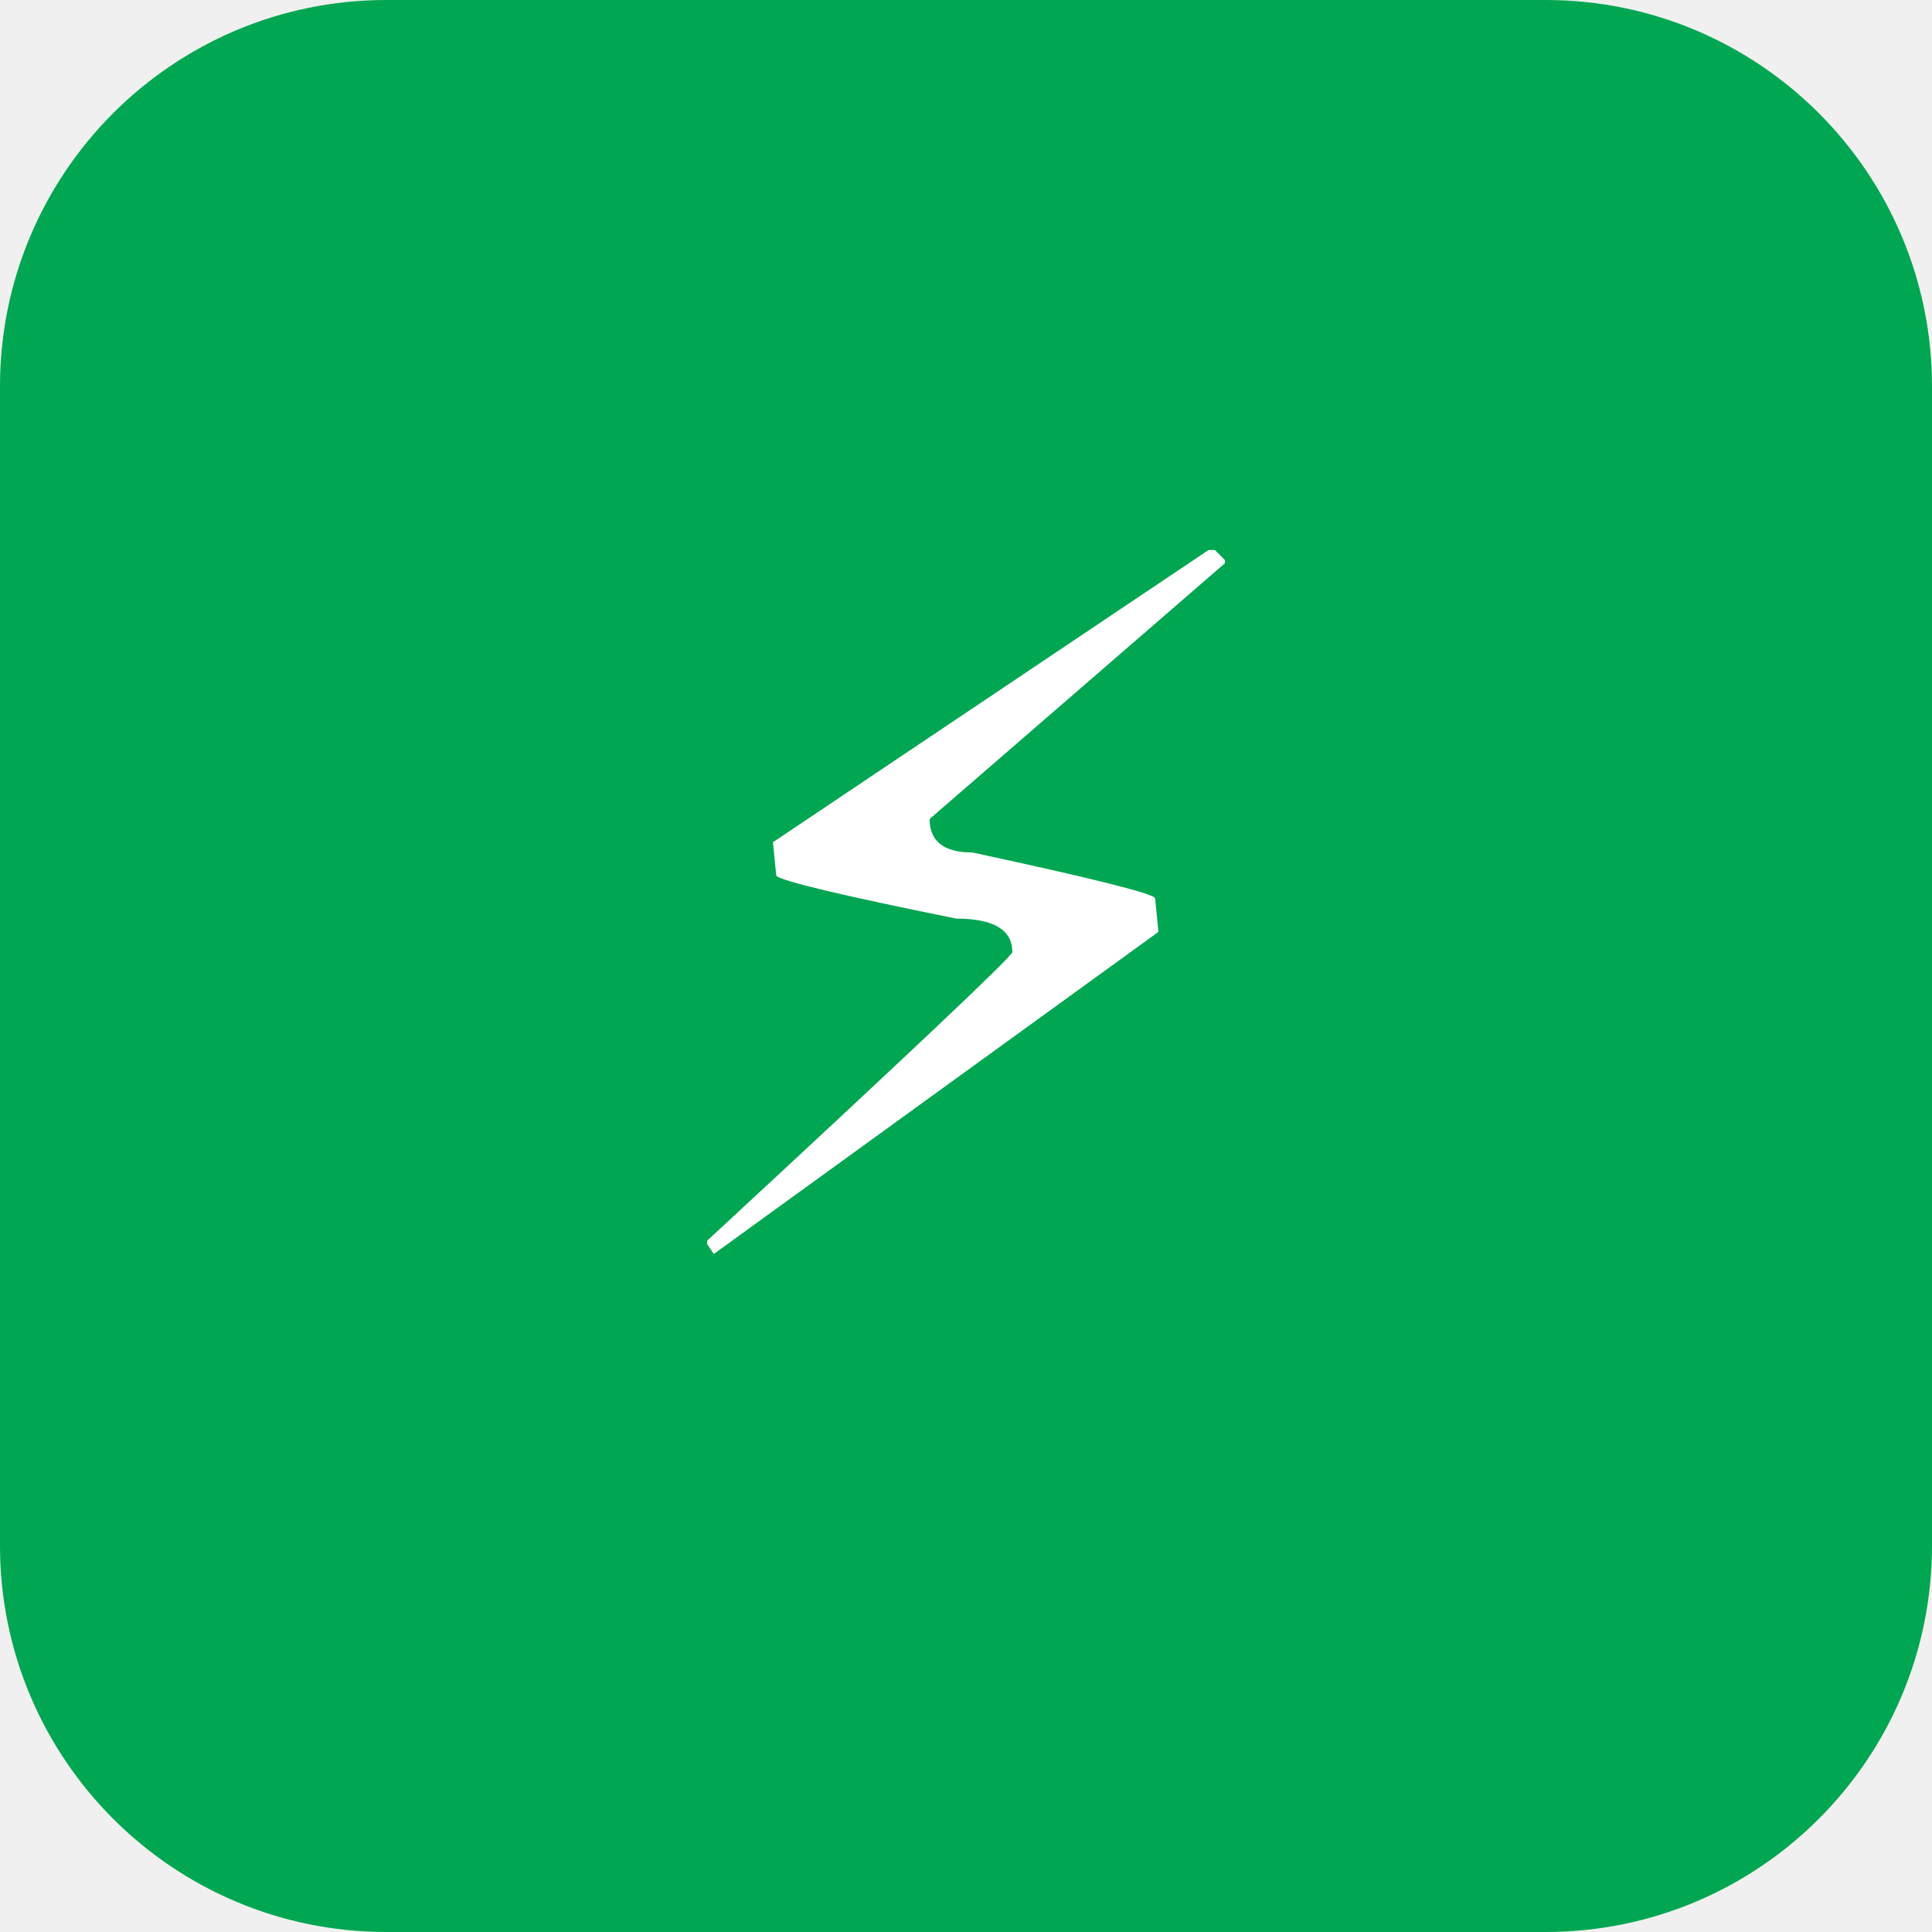
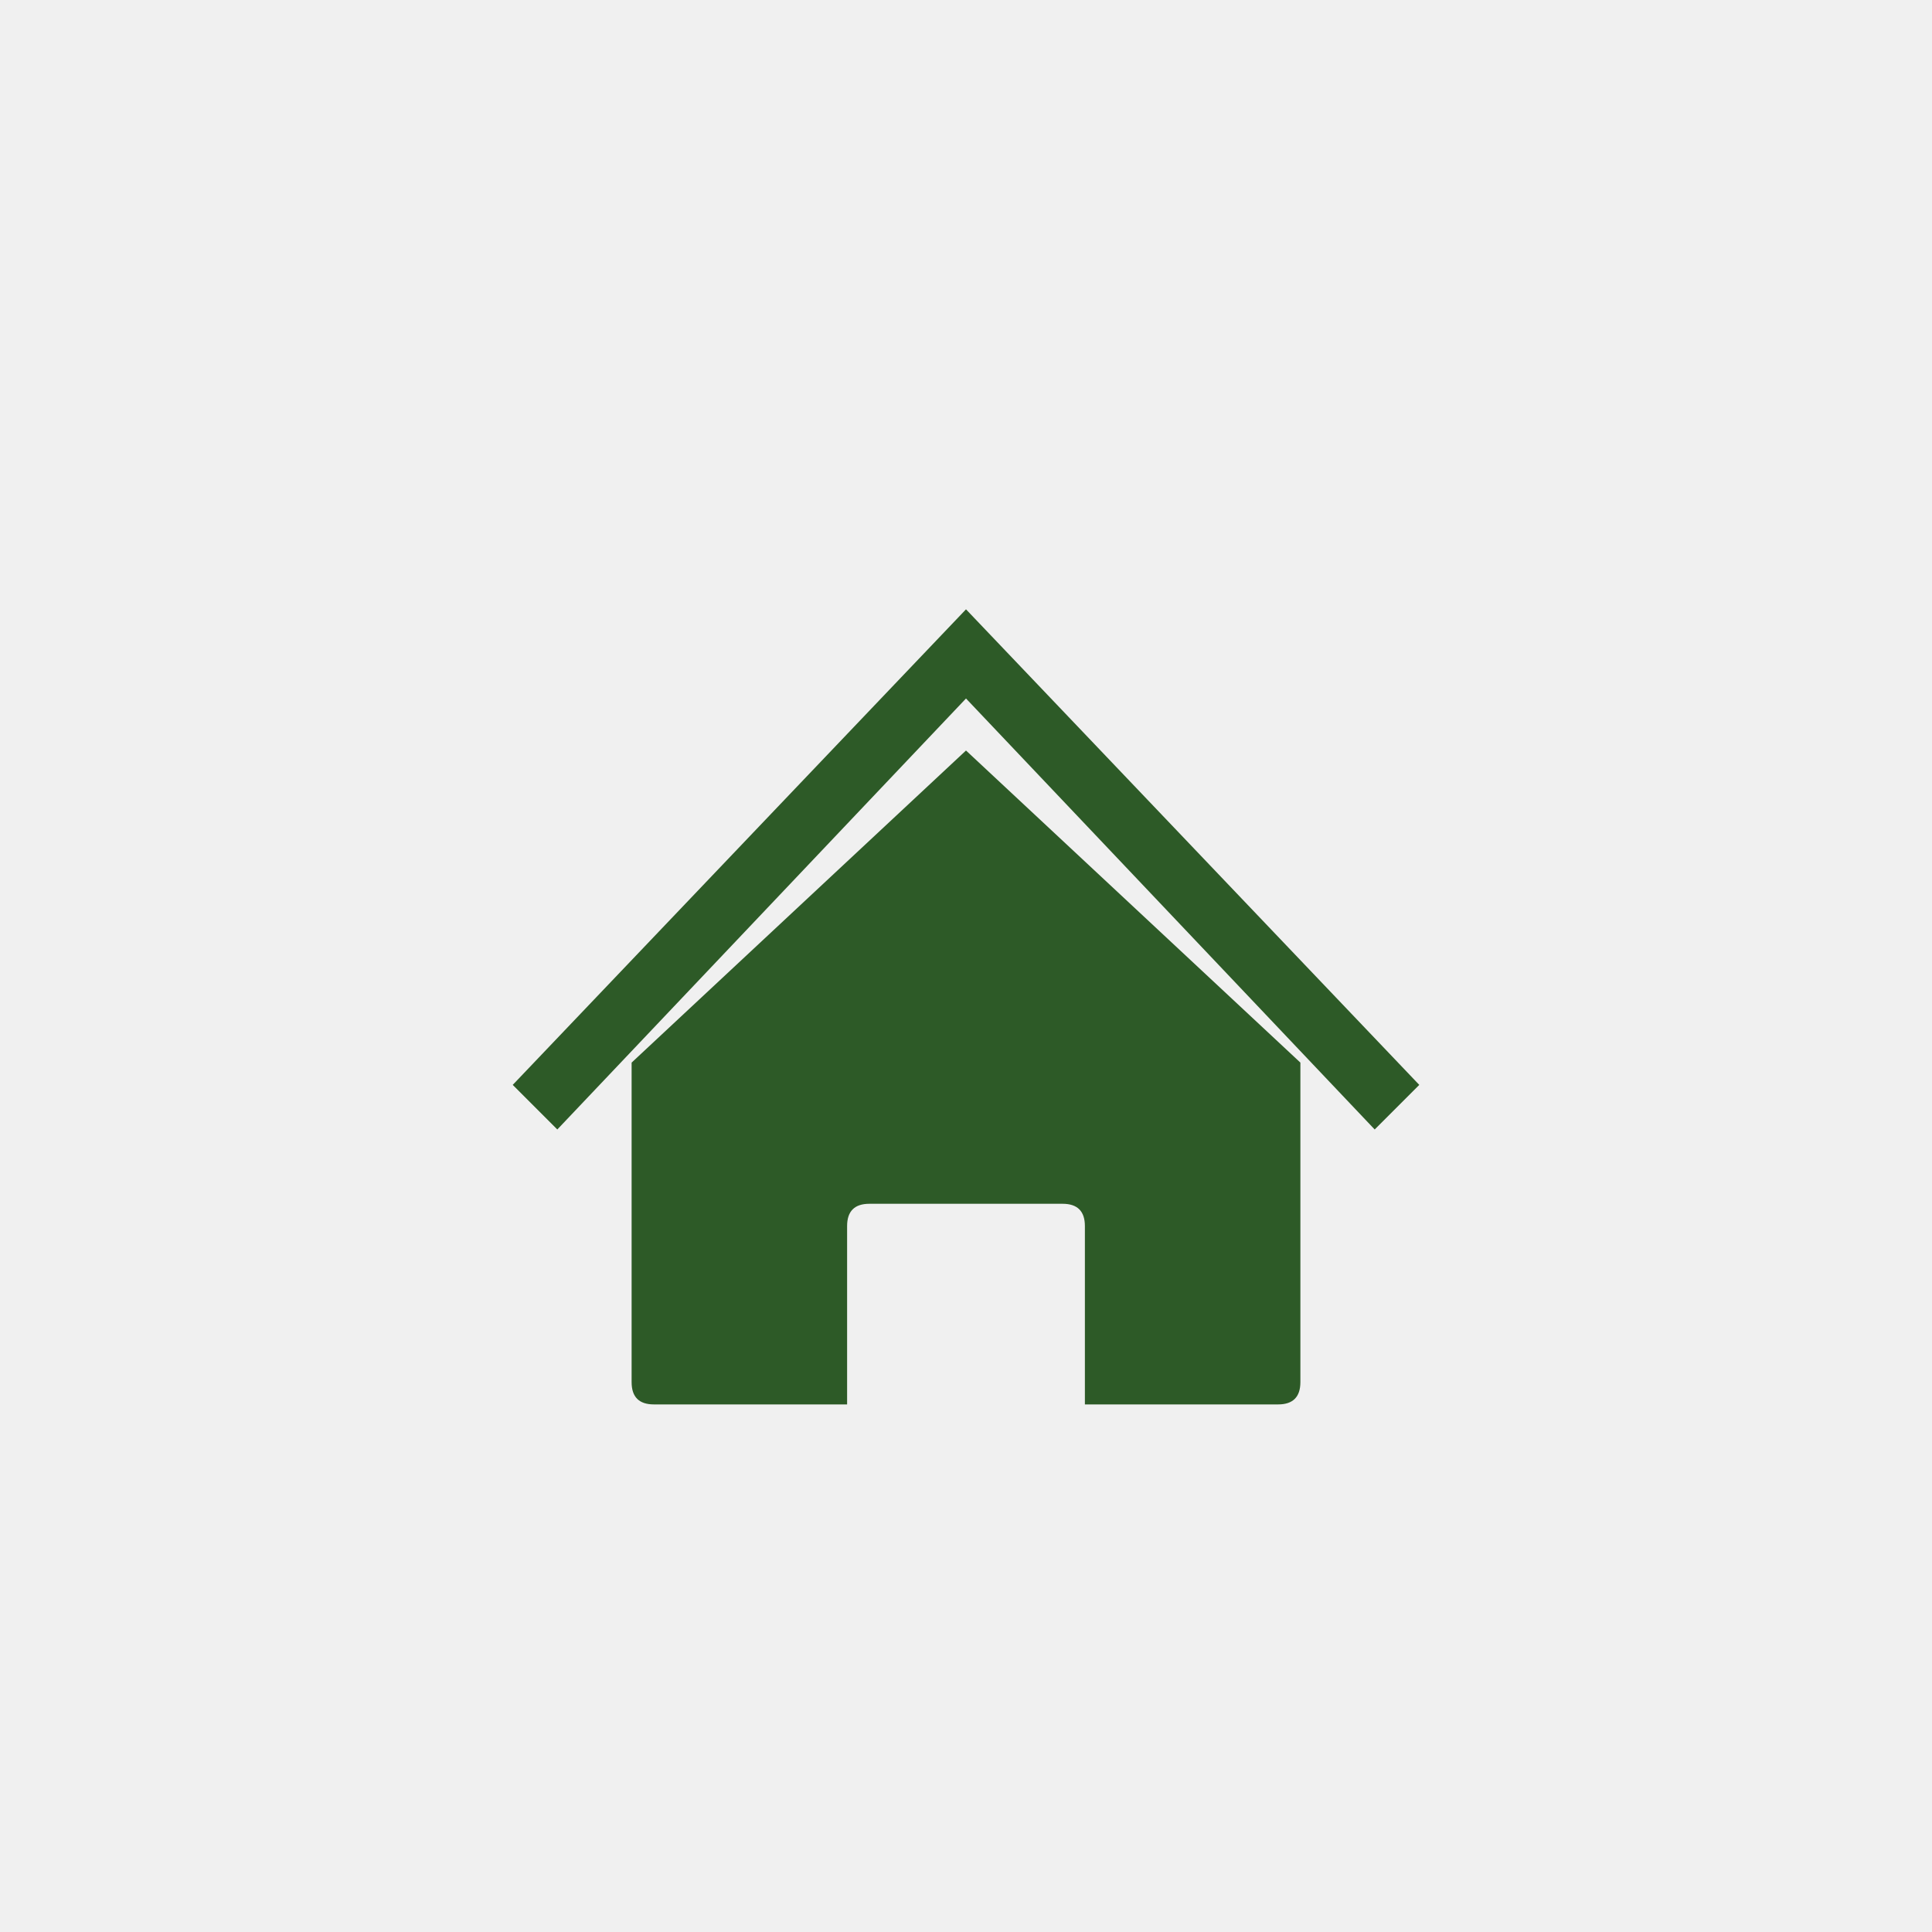
- <svg xmlns="http://www.w3.org/2000/svg" viewBox="0 0 100 100">
-   <rect width="100" height="100" rx="20" fill="#00A651" />
-   <text x="50" y="65" font-size="50" text-anchor="middle" fill="white">⚡</text>
+ <svg xmlns="http://www.w3.org/2000/svg" viewBox="0 0 260 260">
+   <path fill="#2D5A27" d="M85,143 L85,186 Q85,189 88,189 L114,189 L114,165 Q114,162 117,162 L143,162 Q146,162 146,165 L146,189 L172,189 Q175,189 175,186 L175,143 L130,101 Z" />
+   <polygon fill="#2D5A27" points="130,82 69,146 75,152 130,94 185,152 191,146" />
</svg>
